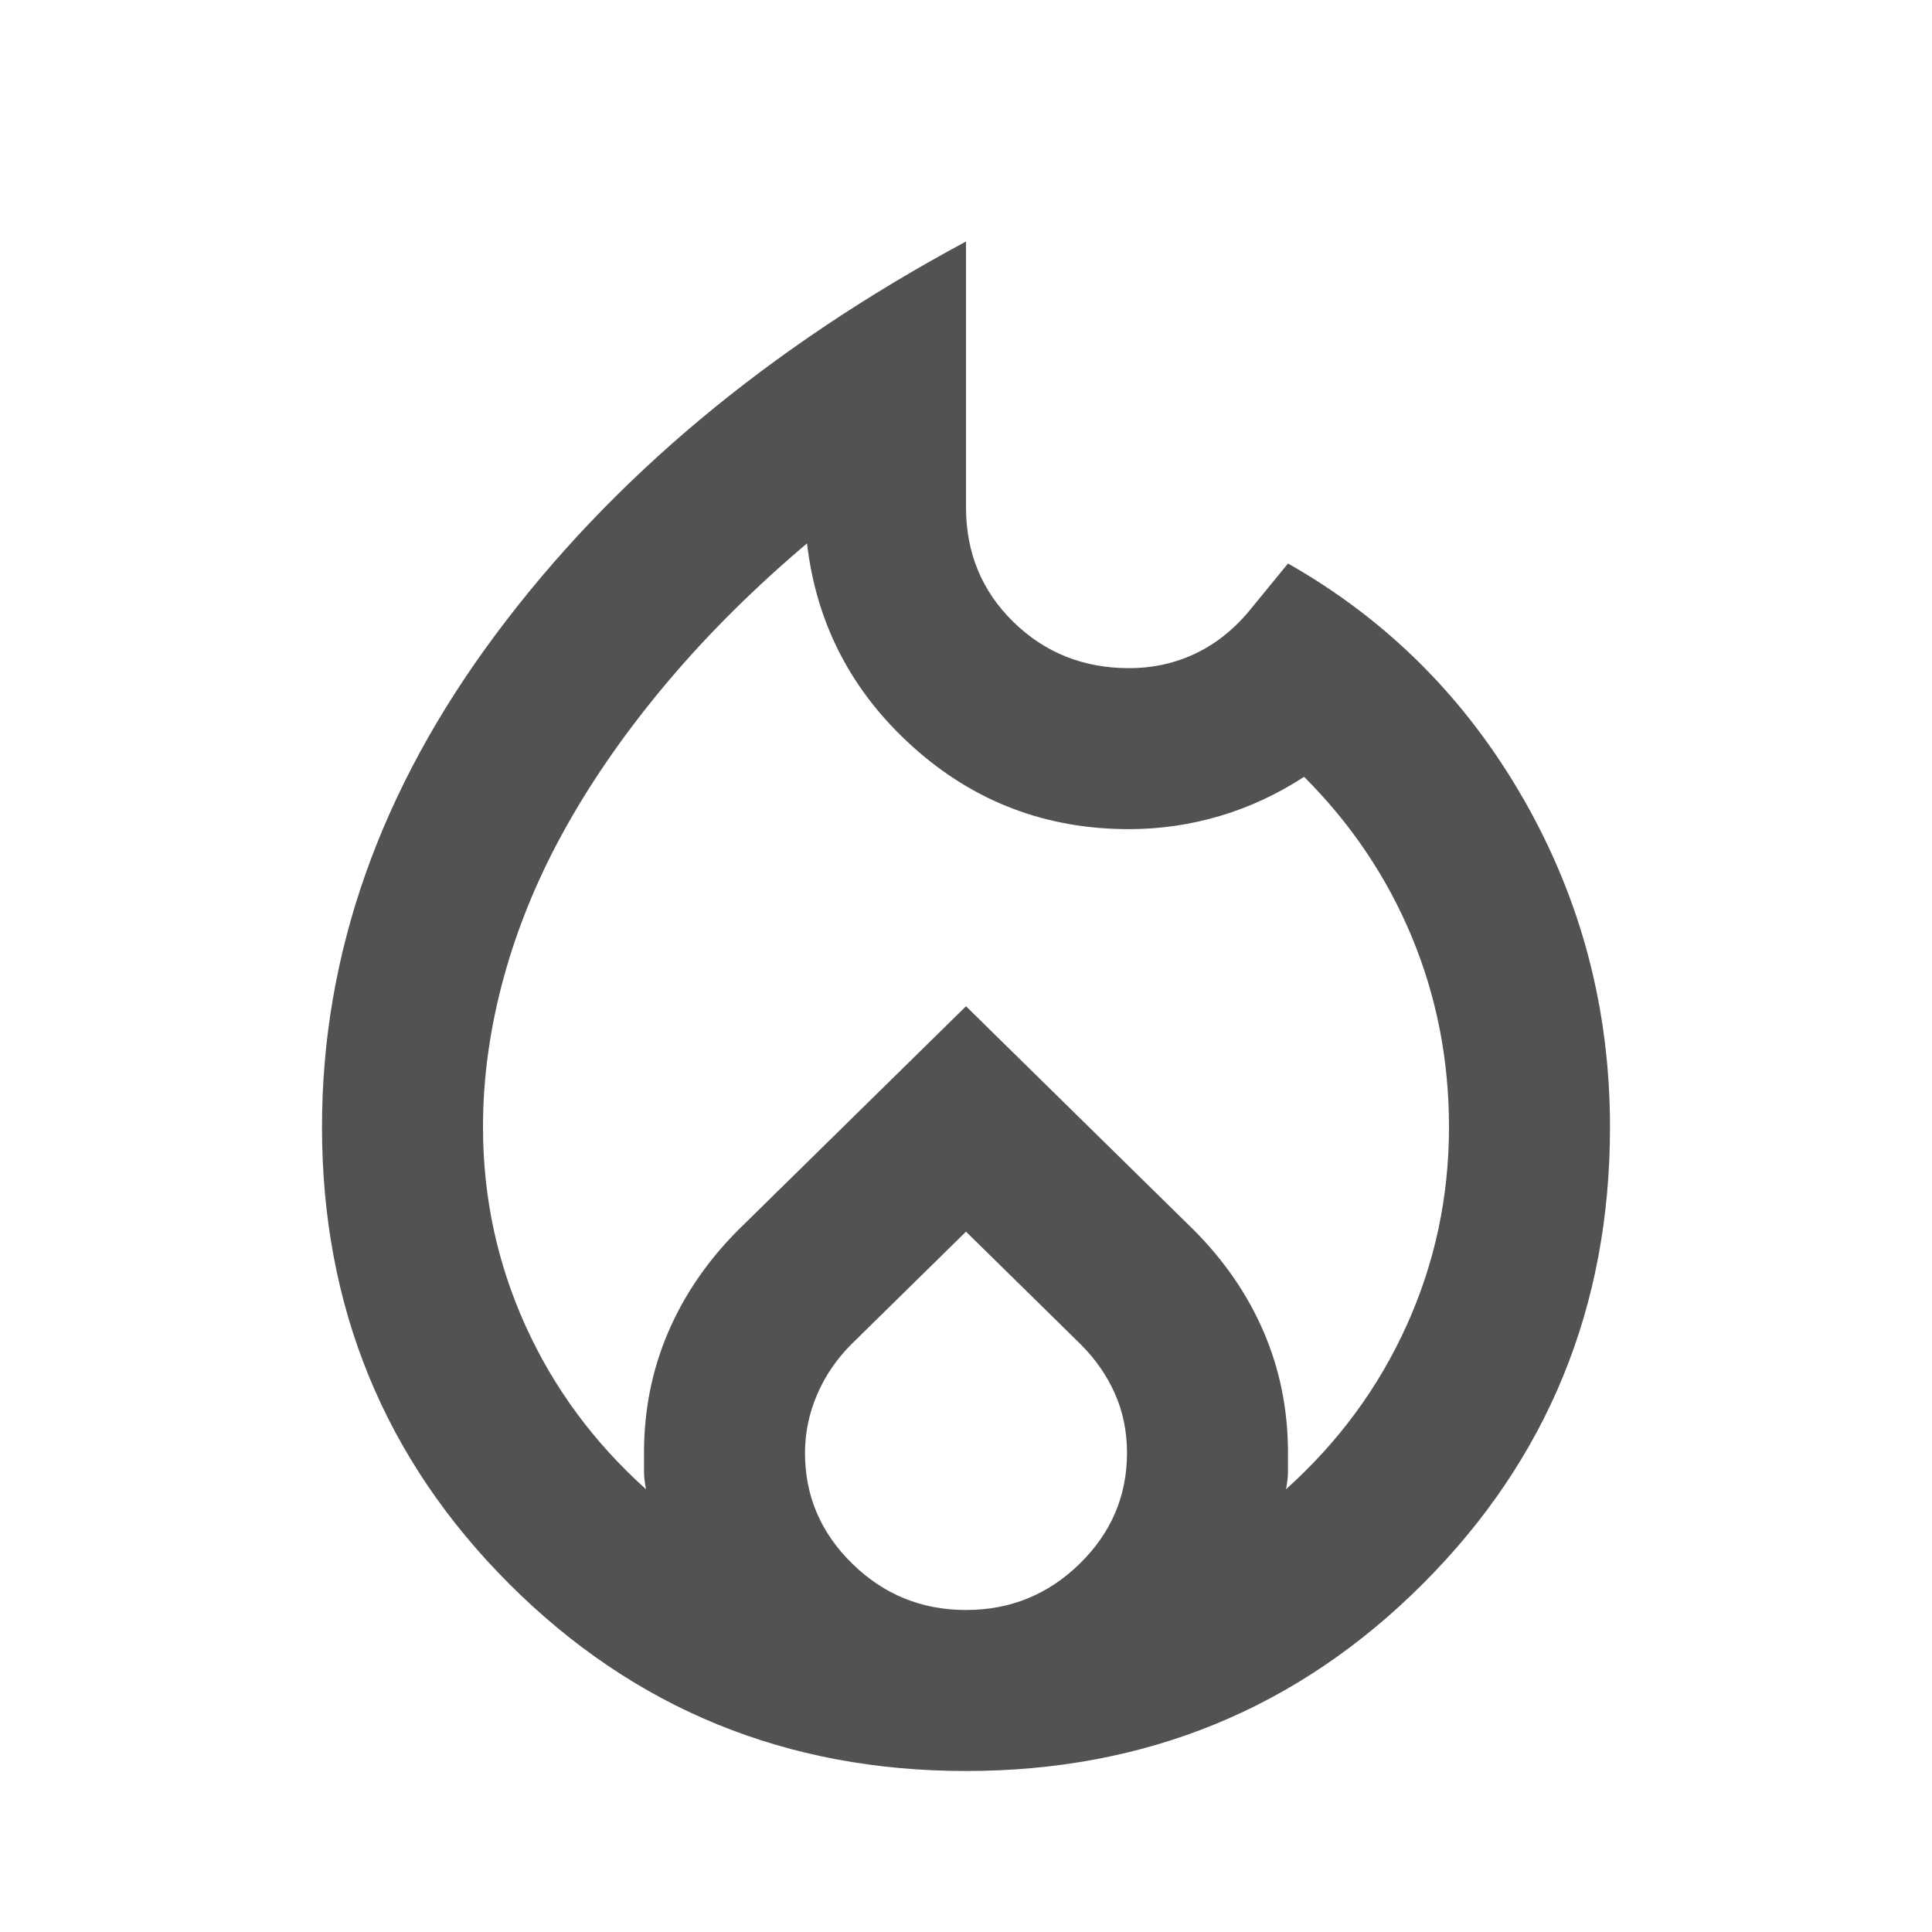
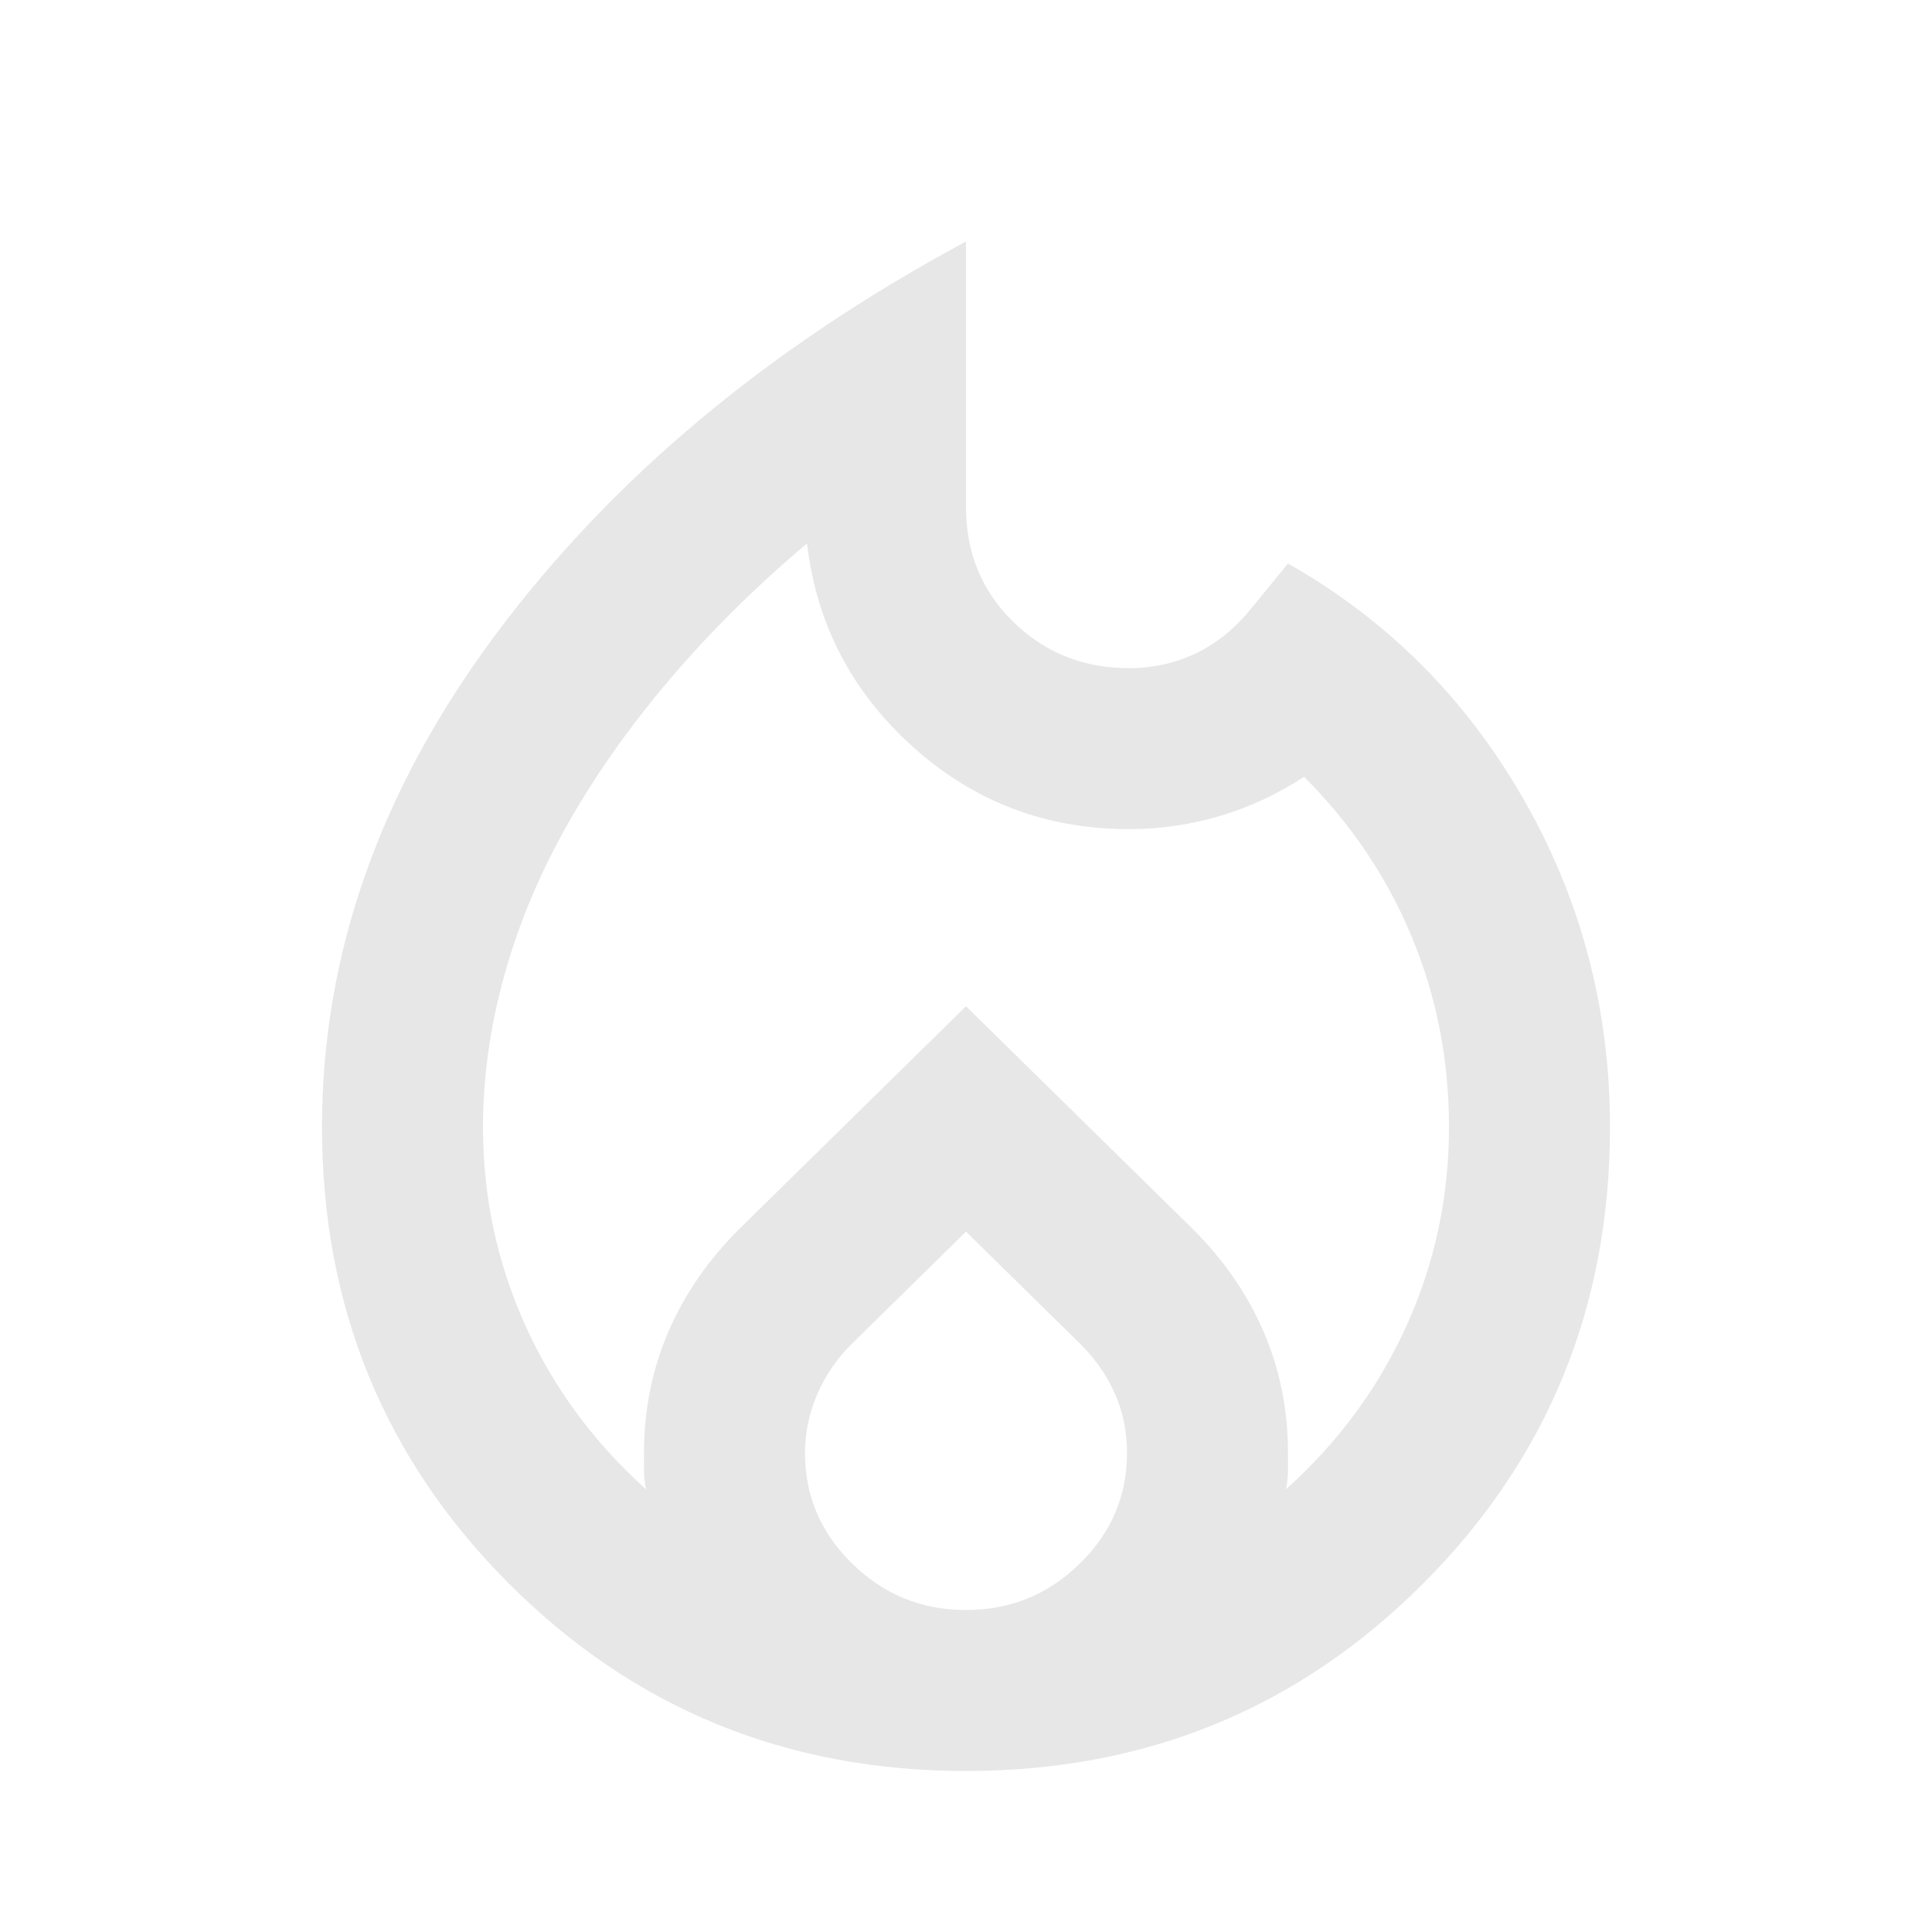
<svg xmlns="http://www.w3.org/2000/svg" height="24" viewBox="0 -960 960 960" width="24">
-   <path d="M240-400q0 52 21 98.5t60 81.5q-1-5-1-9v-9q0-32 12-60t35-51l113-111 113 111q23 23 35 51t12 60v9q0 4-1 9 39-35 60-81.5t21-98.5q0-50-18.5-94.5T648-574q-20 13-42 19.5t-45 6.5q-62 0-107.5-41T401-690q-39 33-69 68.5t-50.5 72Q261-513 250.5-475T240-400Zm240 52-57 56q-11 11-17 25t-6 29q0 32 23.5 55t56.5 23q33 0 56.5-23t23.5-55q0-16-6-29.5T537-292l-57-56Zm0-492v132q0 34 23.5 57t57.5 23q18 0 33.5-7.5T622-658l18-22q74 42 117 117t43 163q0 134-93 227T480-80q-134 0-227-93t-93-227q0-129 86.5-245T480-840Z" fill="#525252" />
+   <path d="M240-400q0 52 21 98.5t60 81.5q-1-5-1-9v-9q0-32 12-60t35-51l113-111 113 111q23 23 35 51t12 60v9q0 4-1 9 39-35 60-81.5t21-98.5q0-50-18.5-94.5T648-574q-20 13-42 19.5t-45 6.5q-62 0-107.5-41T401-690q-39 33-69 68.5t-50.5 72Q261-513 250.5-475T240-400Zm240 52-57 56q-11 11-17 25t-6 29q0 32 23.5 55t56.5 23q33 0 56.5-23t23.5-55q0-16-6-29.5T537-292l-57-56Zm0-492v132q0 34 23.5 57t57.5 23q18 0 33.5-7.5T622-658l18-22q74 42 117 117t43 163q0 134-93 227T480-80q-134 0-227-93t-93-227q0-129 86.5-245T480-840Z" fill="#e7e7e7" />
</svg>
